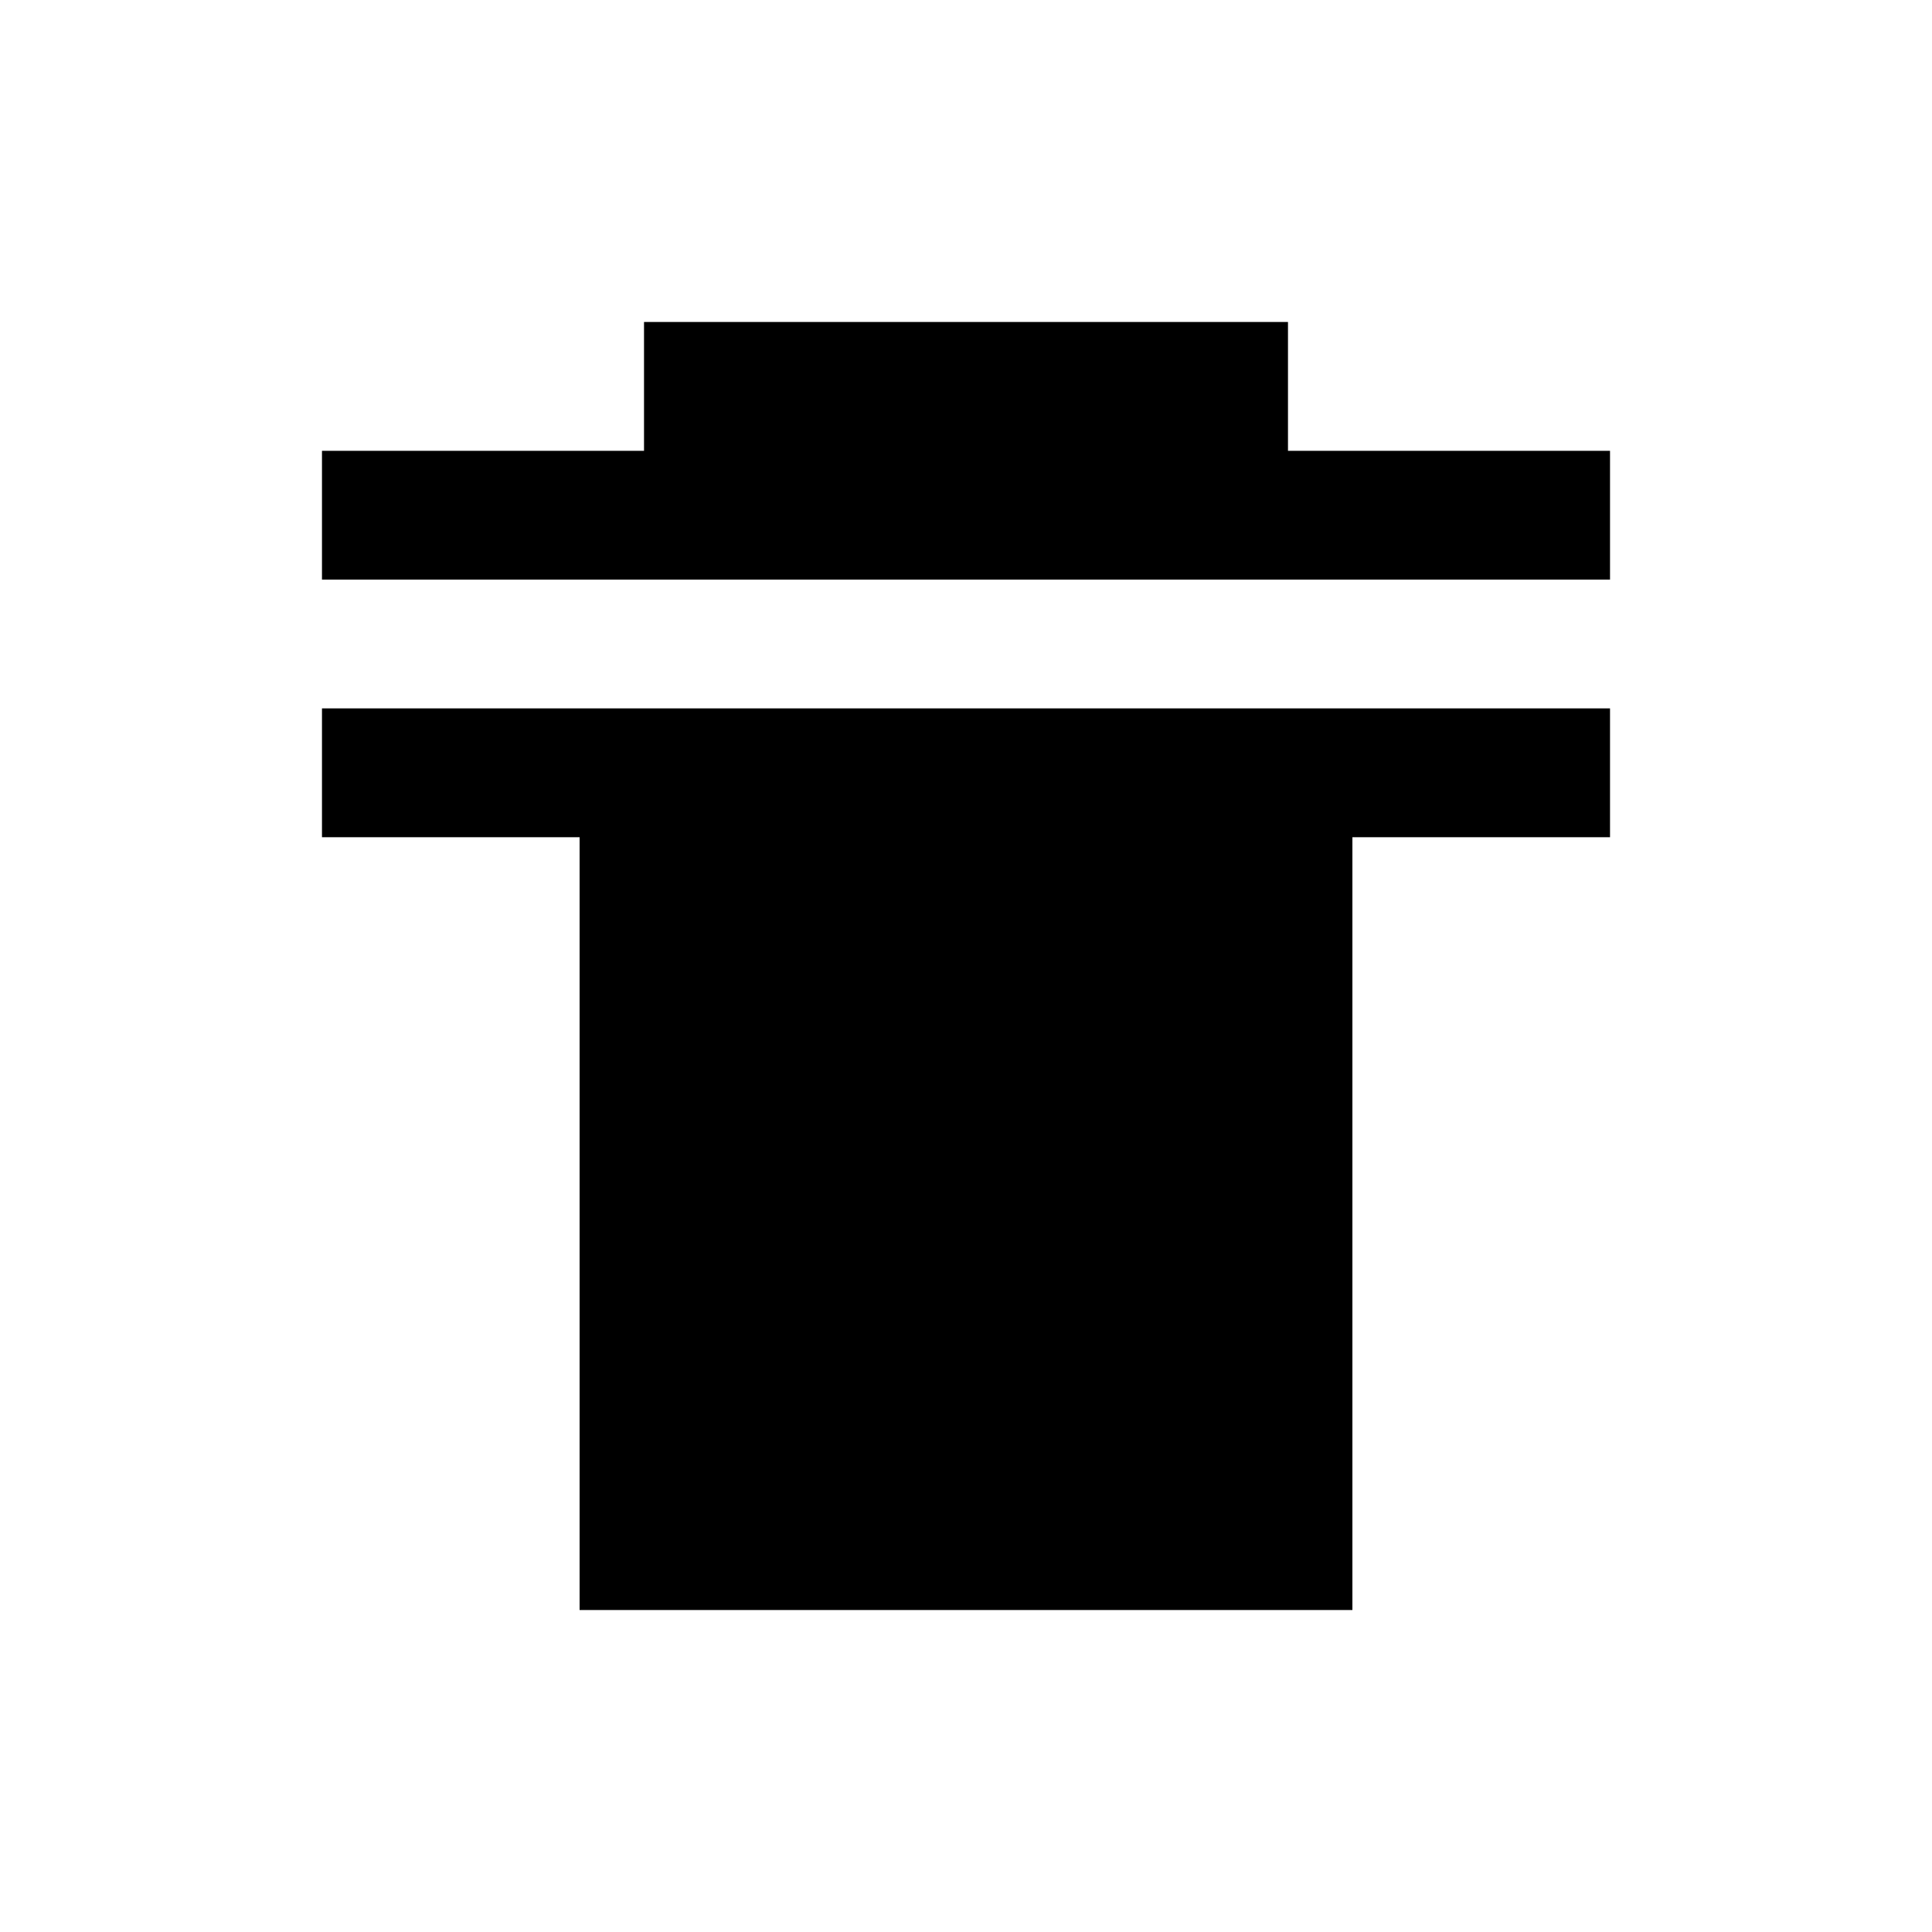
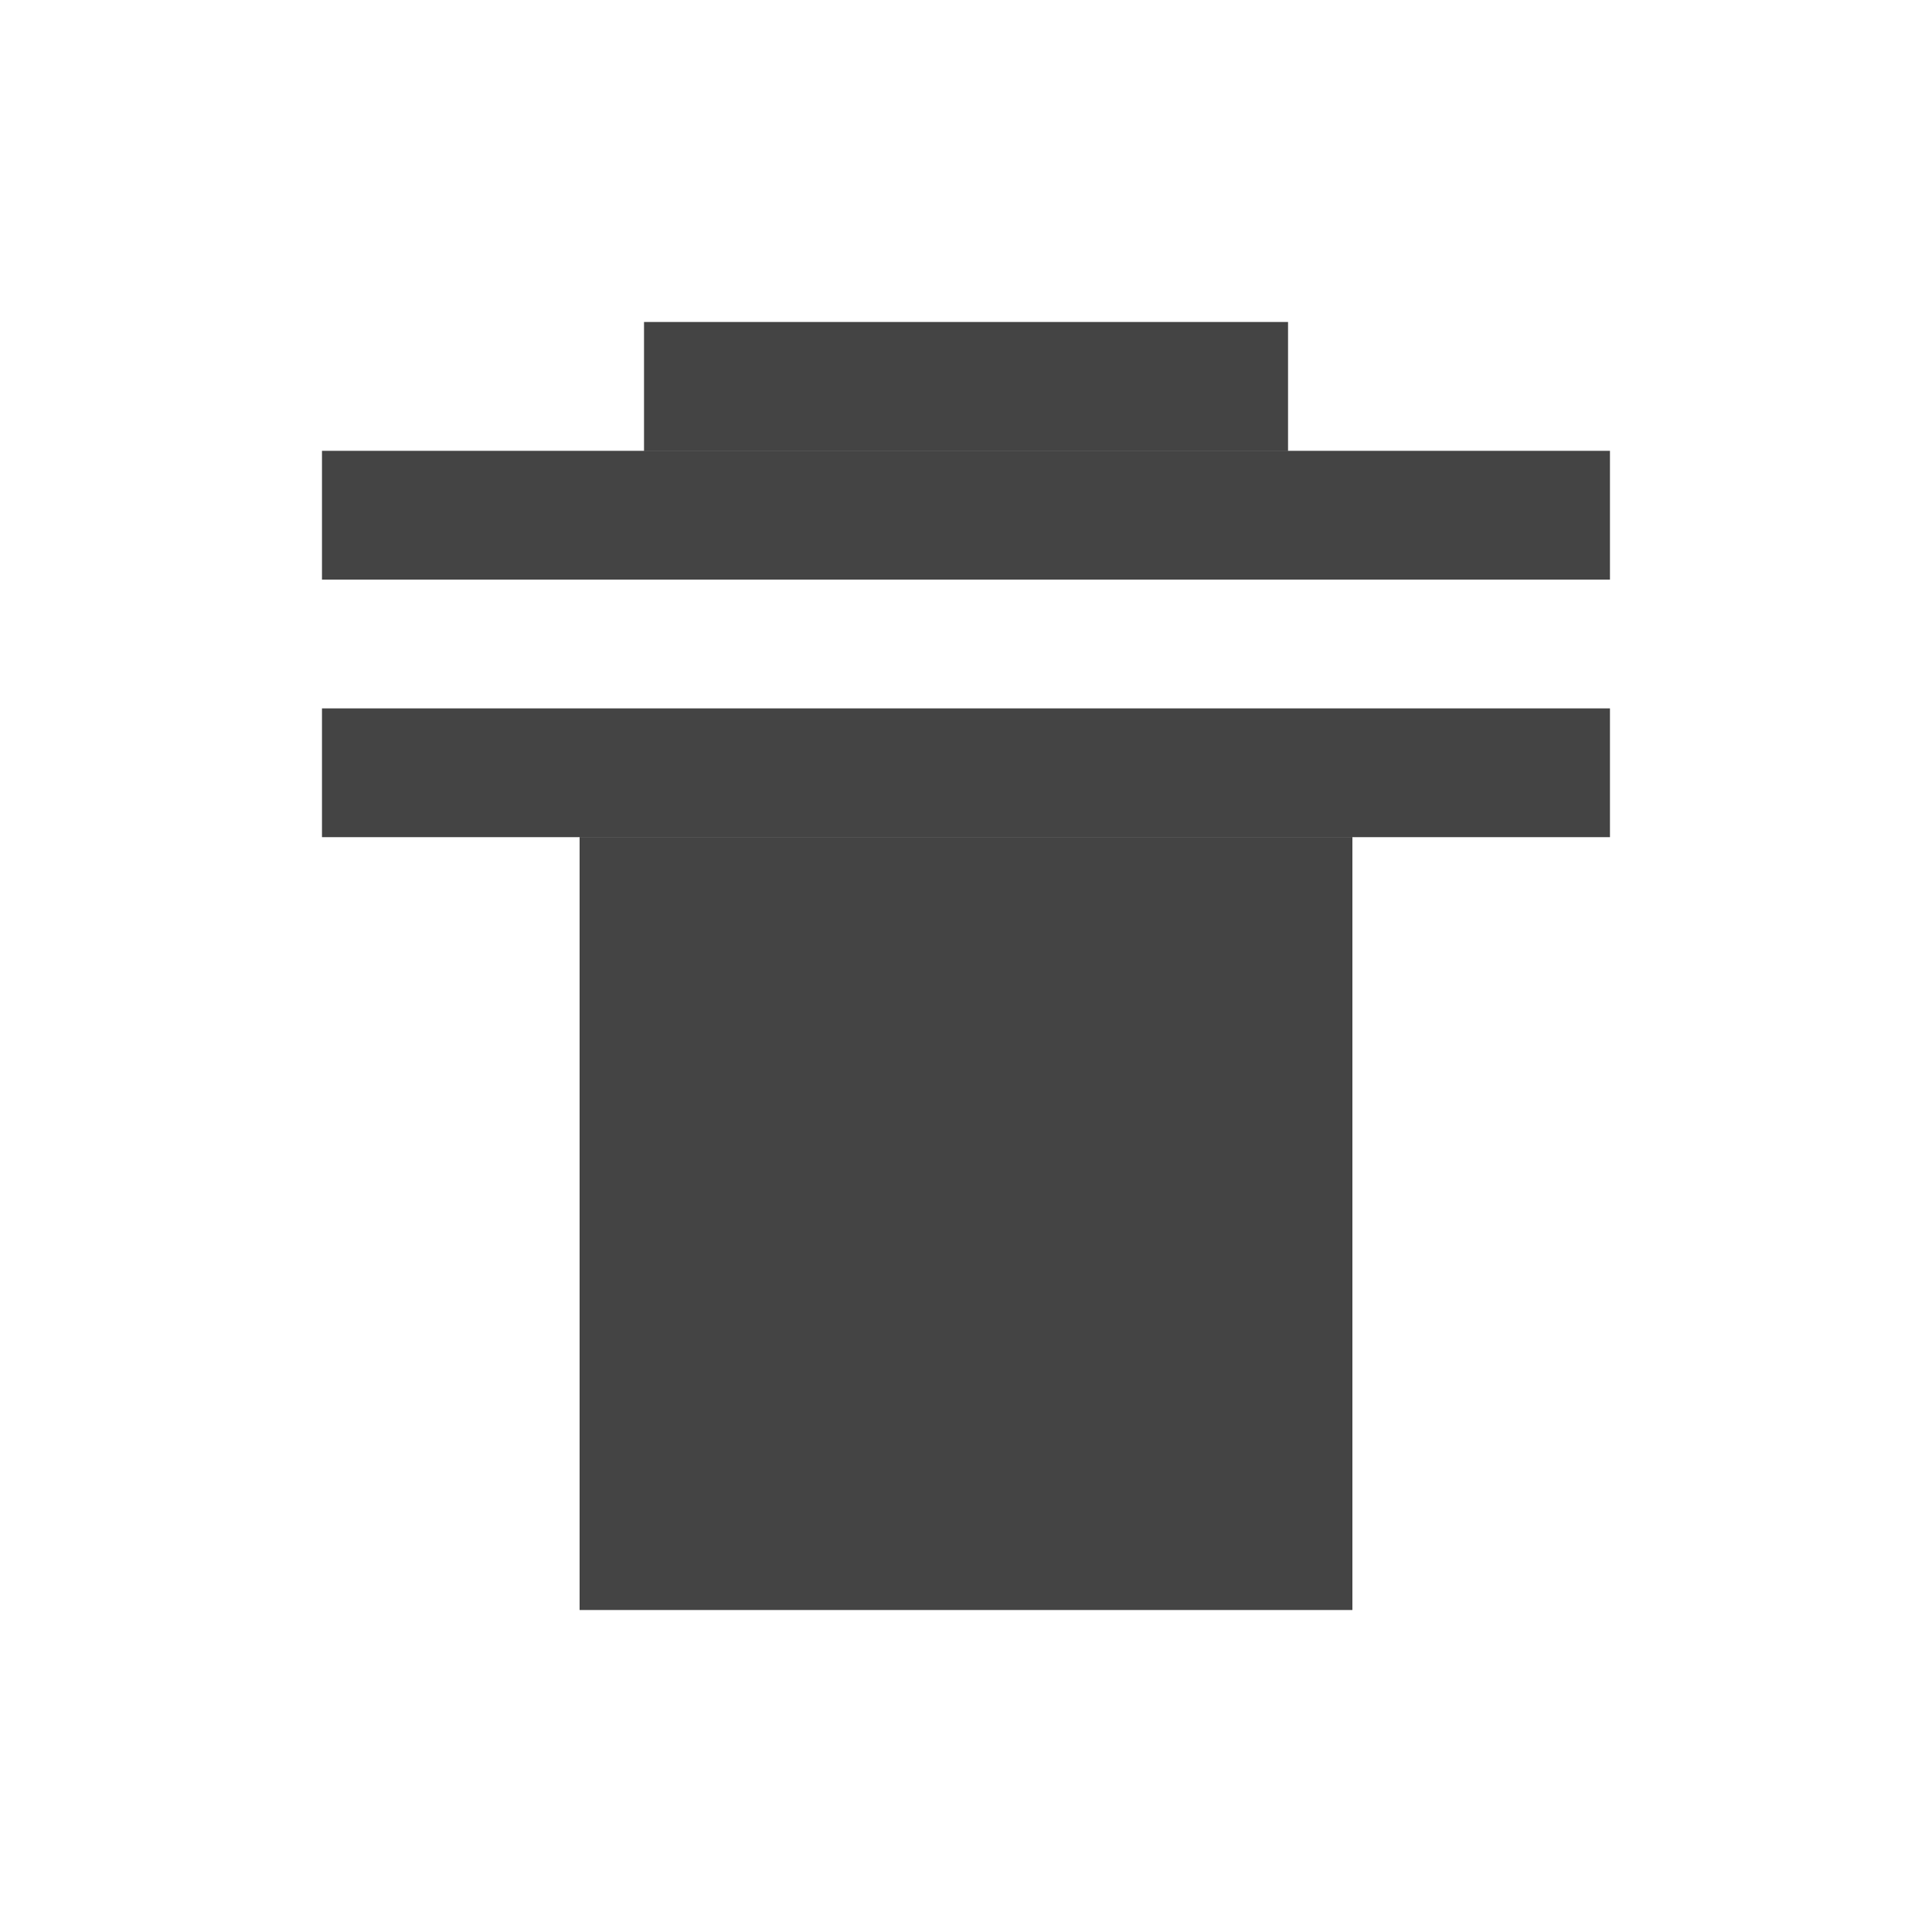
- <svg xmlns="http://www.w3.org/2000/svg" width="32" height="32" viewBox="0 0 32 32" version="1.1" fill="#000000">
-   <g>
-     <path d="M 5.333,11.733L 26.667,11.733L 26.667,13.867L 5.333,13.867zM 5.333,7.467L 26.667,7.467L 26.667,9.6L 5.333,9.6zM 10.667,5.333L 21.333,5.333L 21.333,7.467L 10.667,7.467zM 9.6,13.867L 22.4,13.867L 22.4,26.667L 9.6,26.667z" />
-   </g>
+ <svg xmlns="http://www.w3.org/2000/svg" version="1.1" width="32" height="32" viewBox="0 0 32 32">
+   <path fill="#444" d="M5.333 11.733h21.333v2.133h-21.333zM5.333 7.467h21.333v2.133h-21.333zM10.667 5.333h10.667v2.133h-10.667zM9.6 13.867h12.8v12.8h-12.8z" />
</svg>
